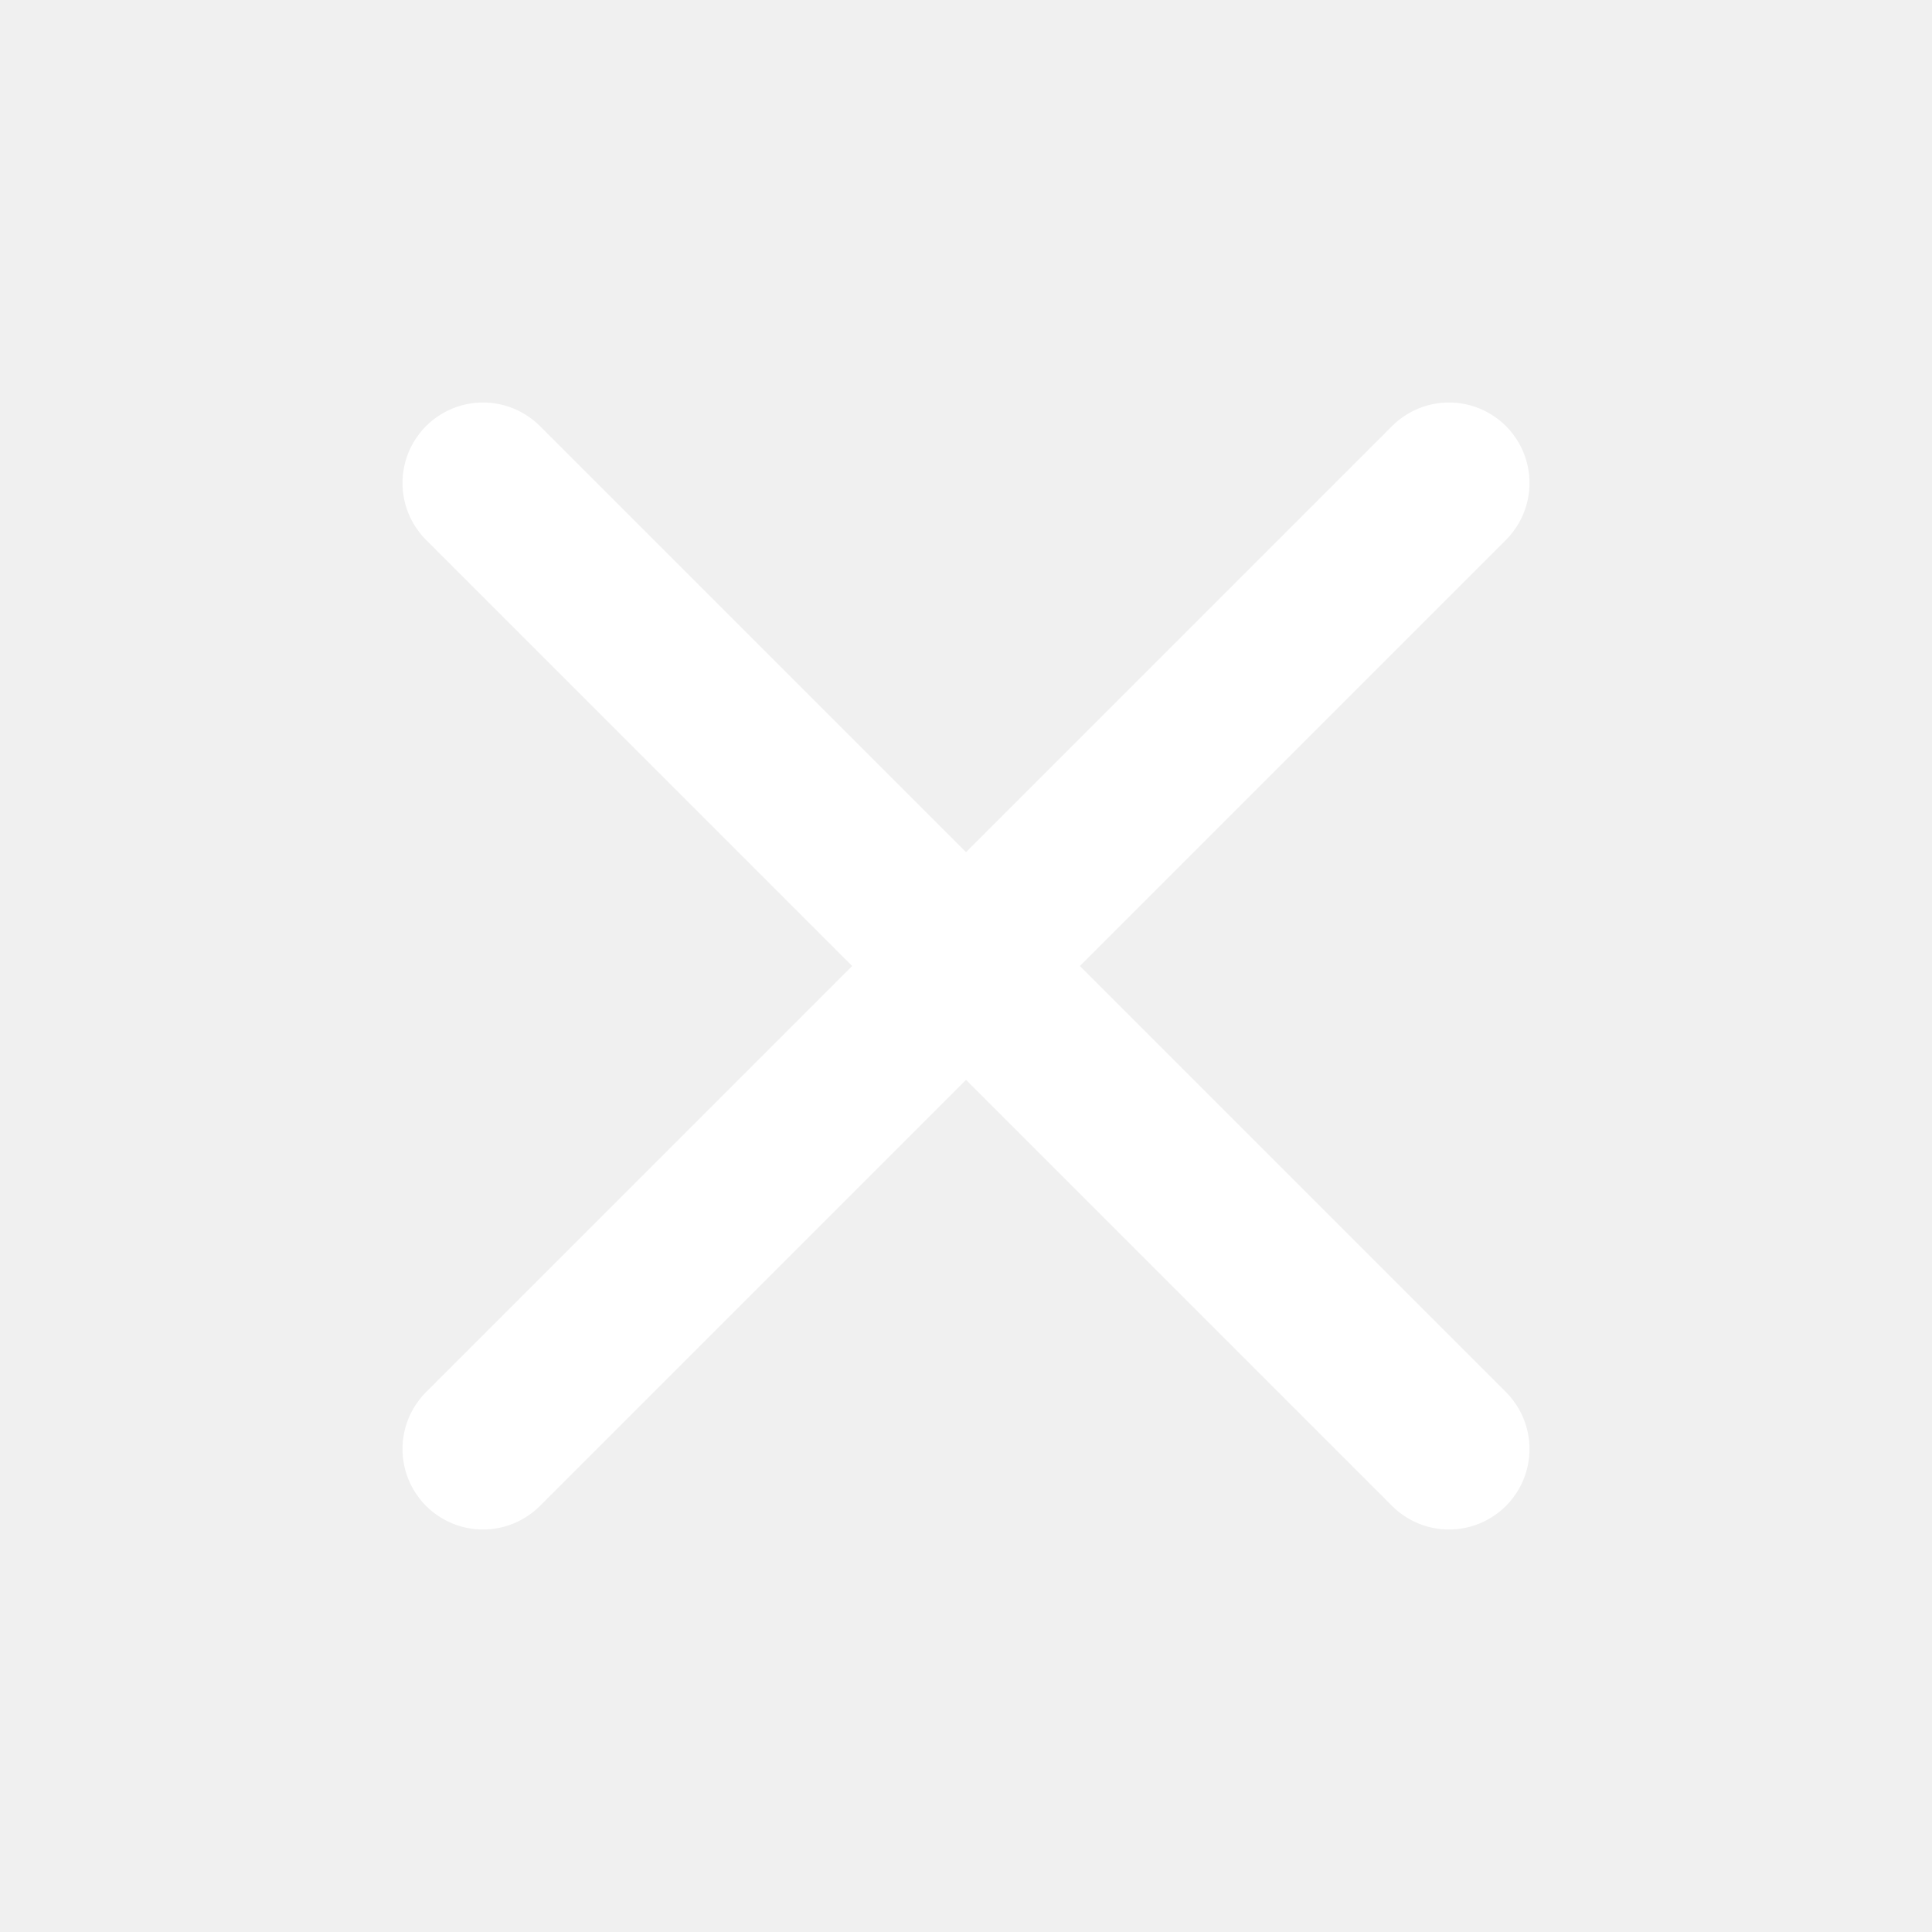
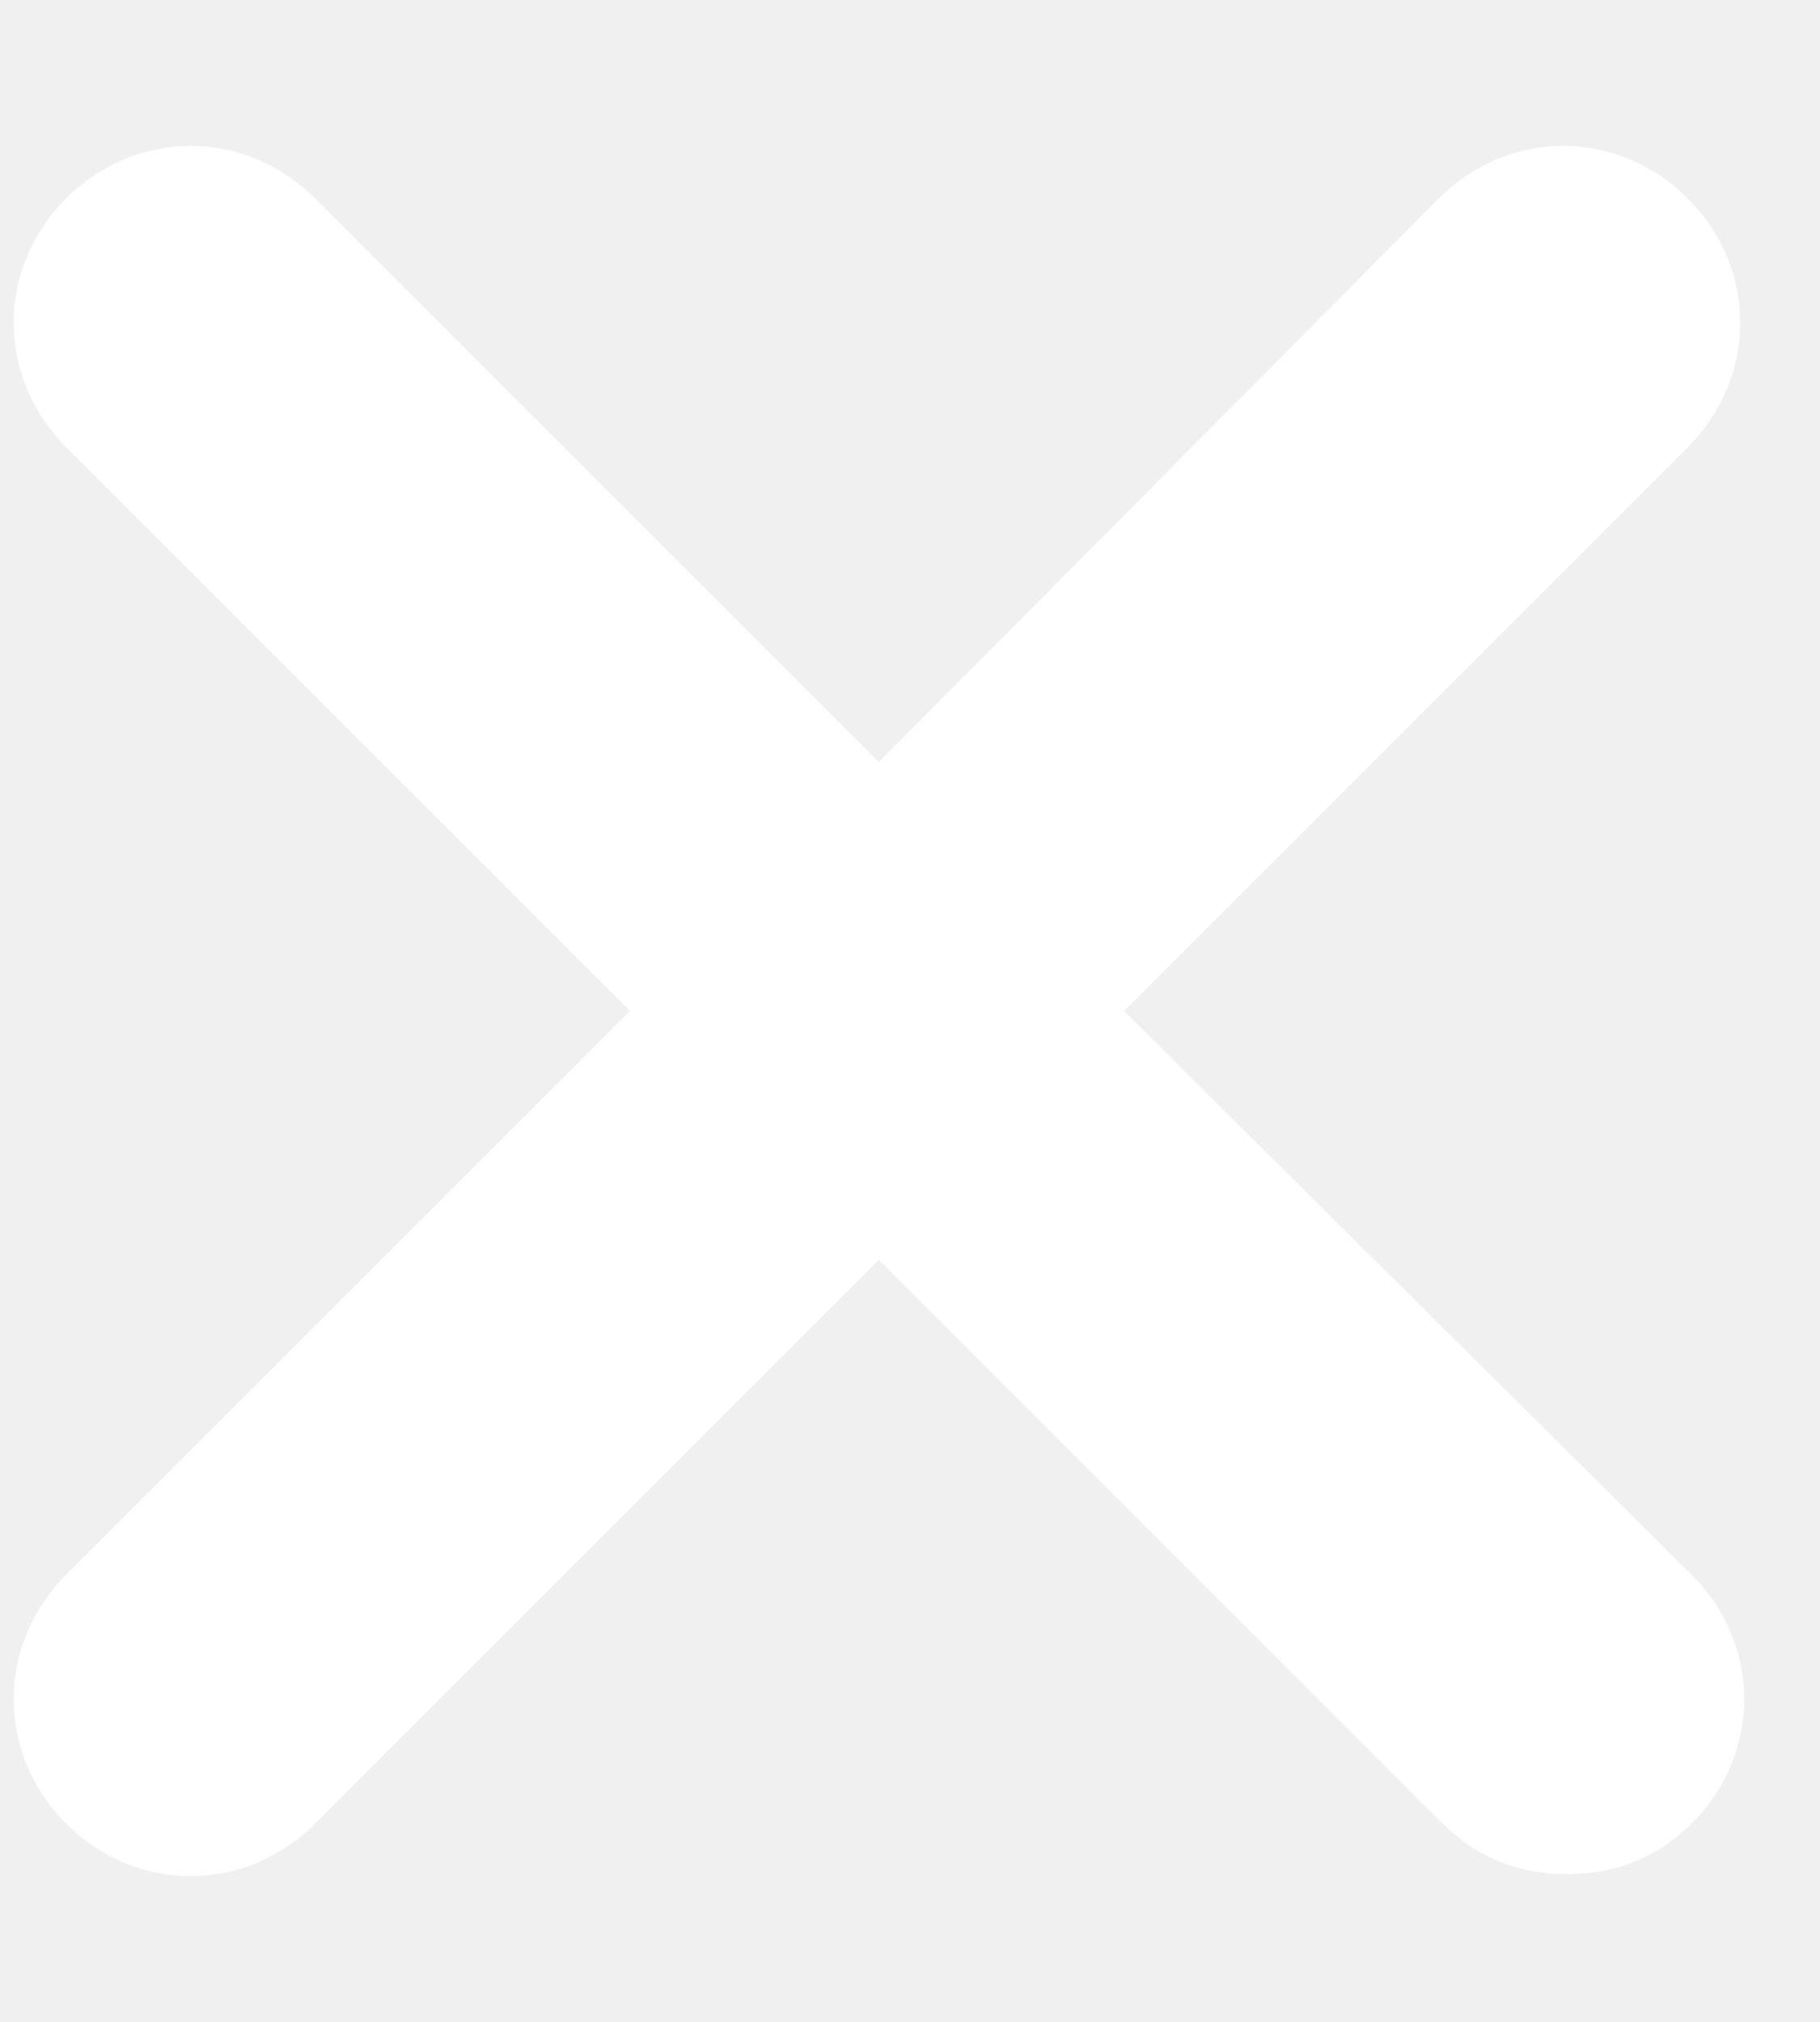
- <svg xmlns="http://www.w3.org/2000/svg" width="24" height="24" viewBox="0 0 24 24" fill="none">
-   <path d="M18 6L6 18" stroke="white" stroke-width="2" stroke-linecap="round" stroke-linejoin="round" />
-   <path d="M6 6L18 18" stroke="white" stroke-width="2" stroke-linecap="round" stroke-linejoin="round" />
+ <svg xmlns="http://www.w3.org/2000/svg" width="9" height="10" viewBox="0 0 9 10" fill="none">
+   <path d="M5.558 5L8.346 2.212C8.692 1.865 8.692 1.327 8.346 0.981C8 0.635 7.462 0.635 7.115 0.981L4.346 3.769L1.558 0.981C1.212 0.635 0.673 0.635 0.327 0.981C-0.019 1.327 -0.019 1.865 0.327 2.212L3.115 5L0.327 7.788C-0.019 8.135 -0.019 8.673 0.327 9.019C0.673 9.365 1.212 9.365 1.558 9.019L4.346 6.231L7.135 9.019C7.308 9.192 7.519 9.269 7.75 9.269C7.981 9.269 8.192 9.192 8.365 9.019C8.712 8.673 8.712 8.135 8.365 7.788L5.558 5Z" fill="#fff" />
</svg>
